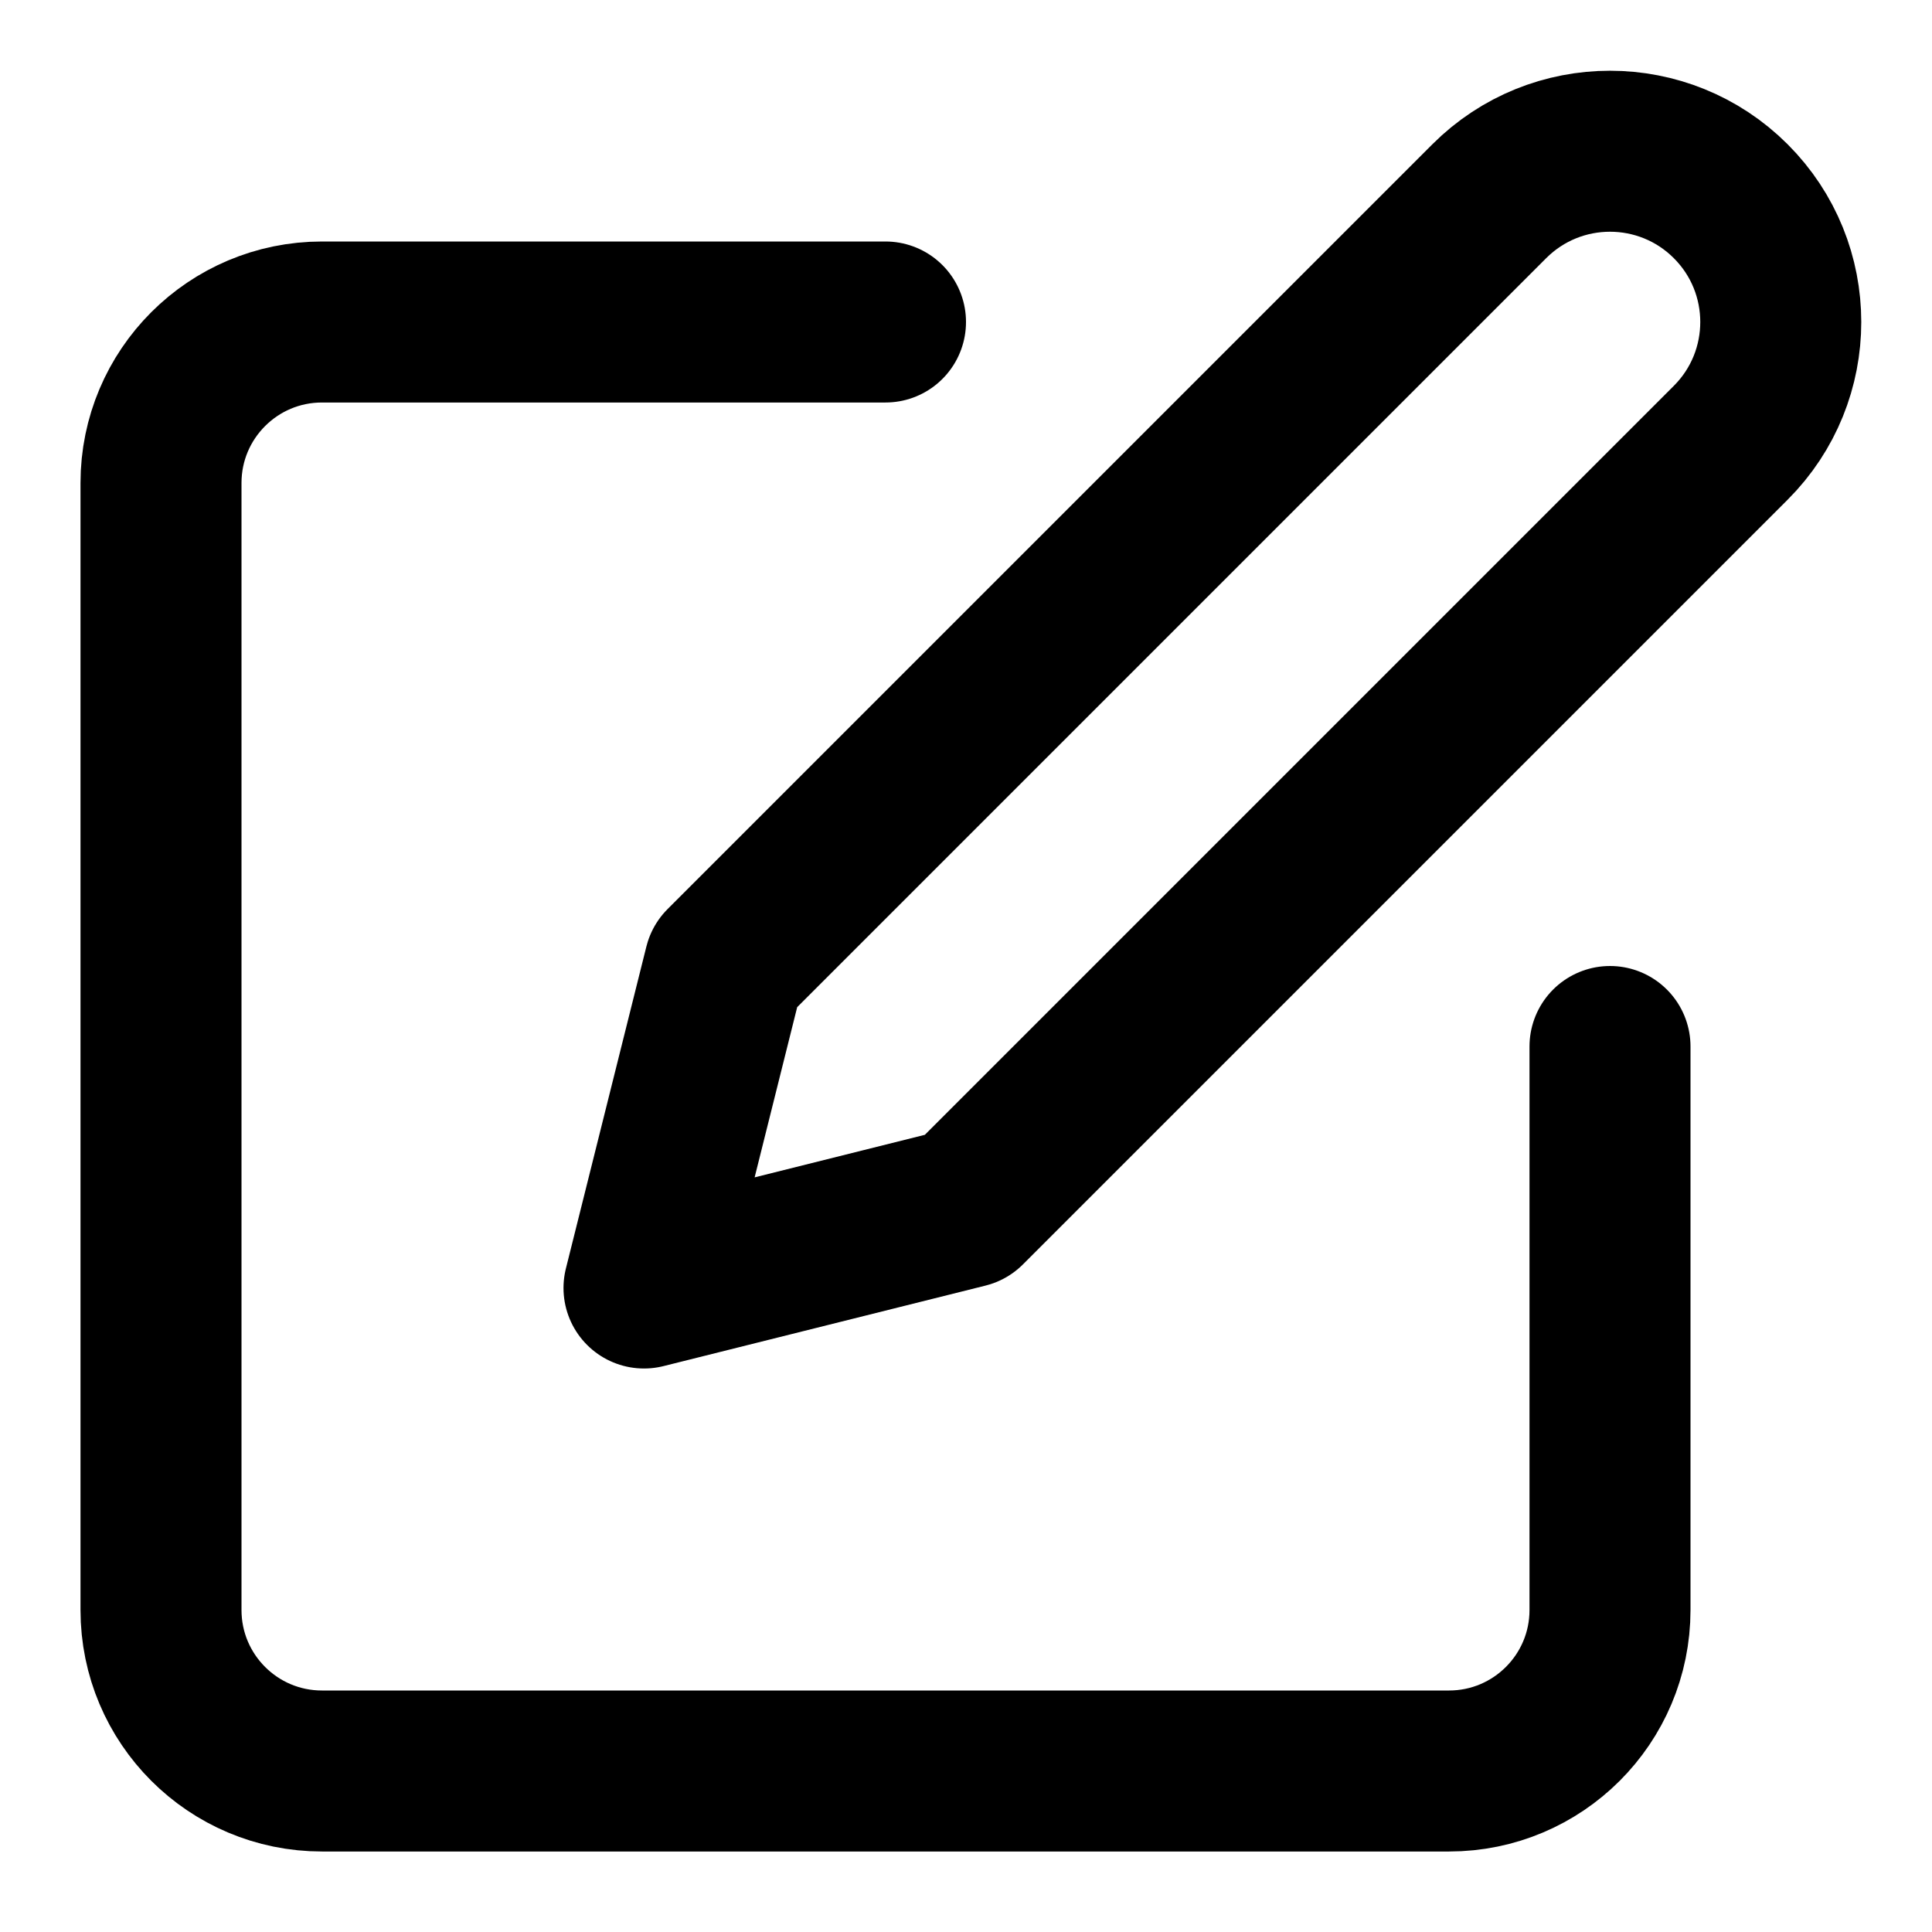
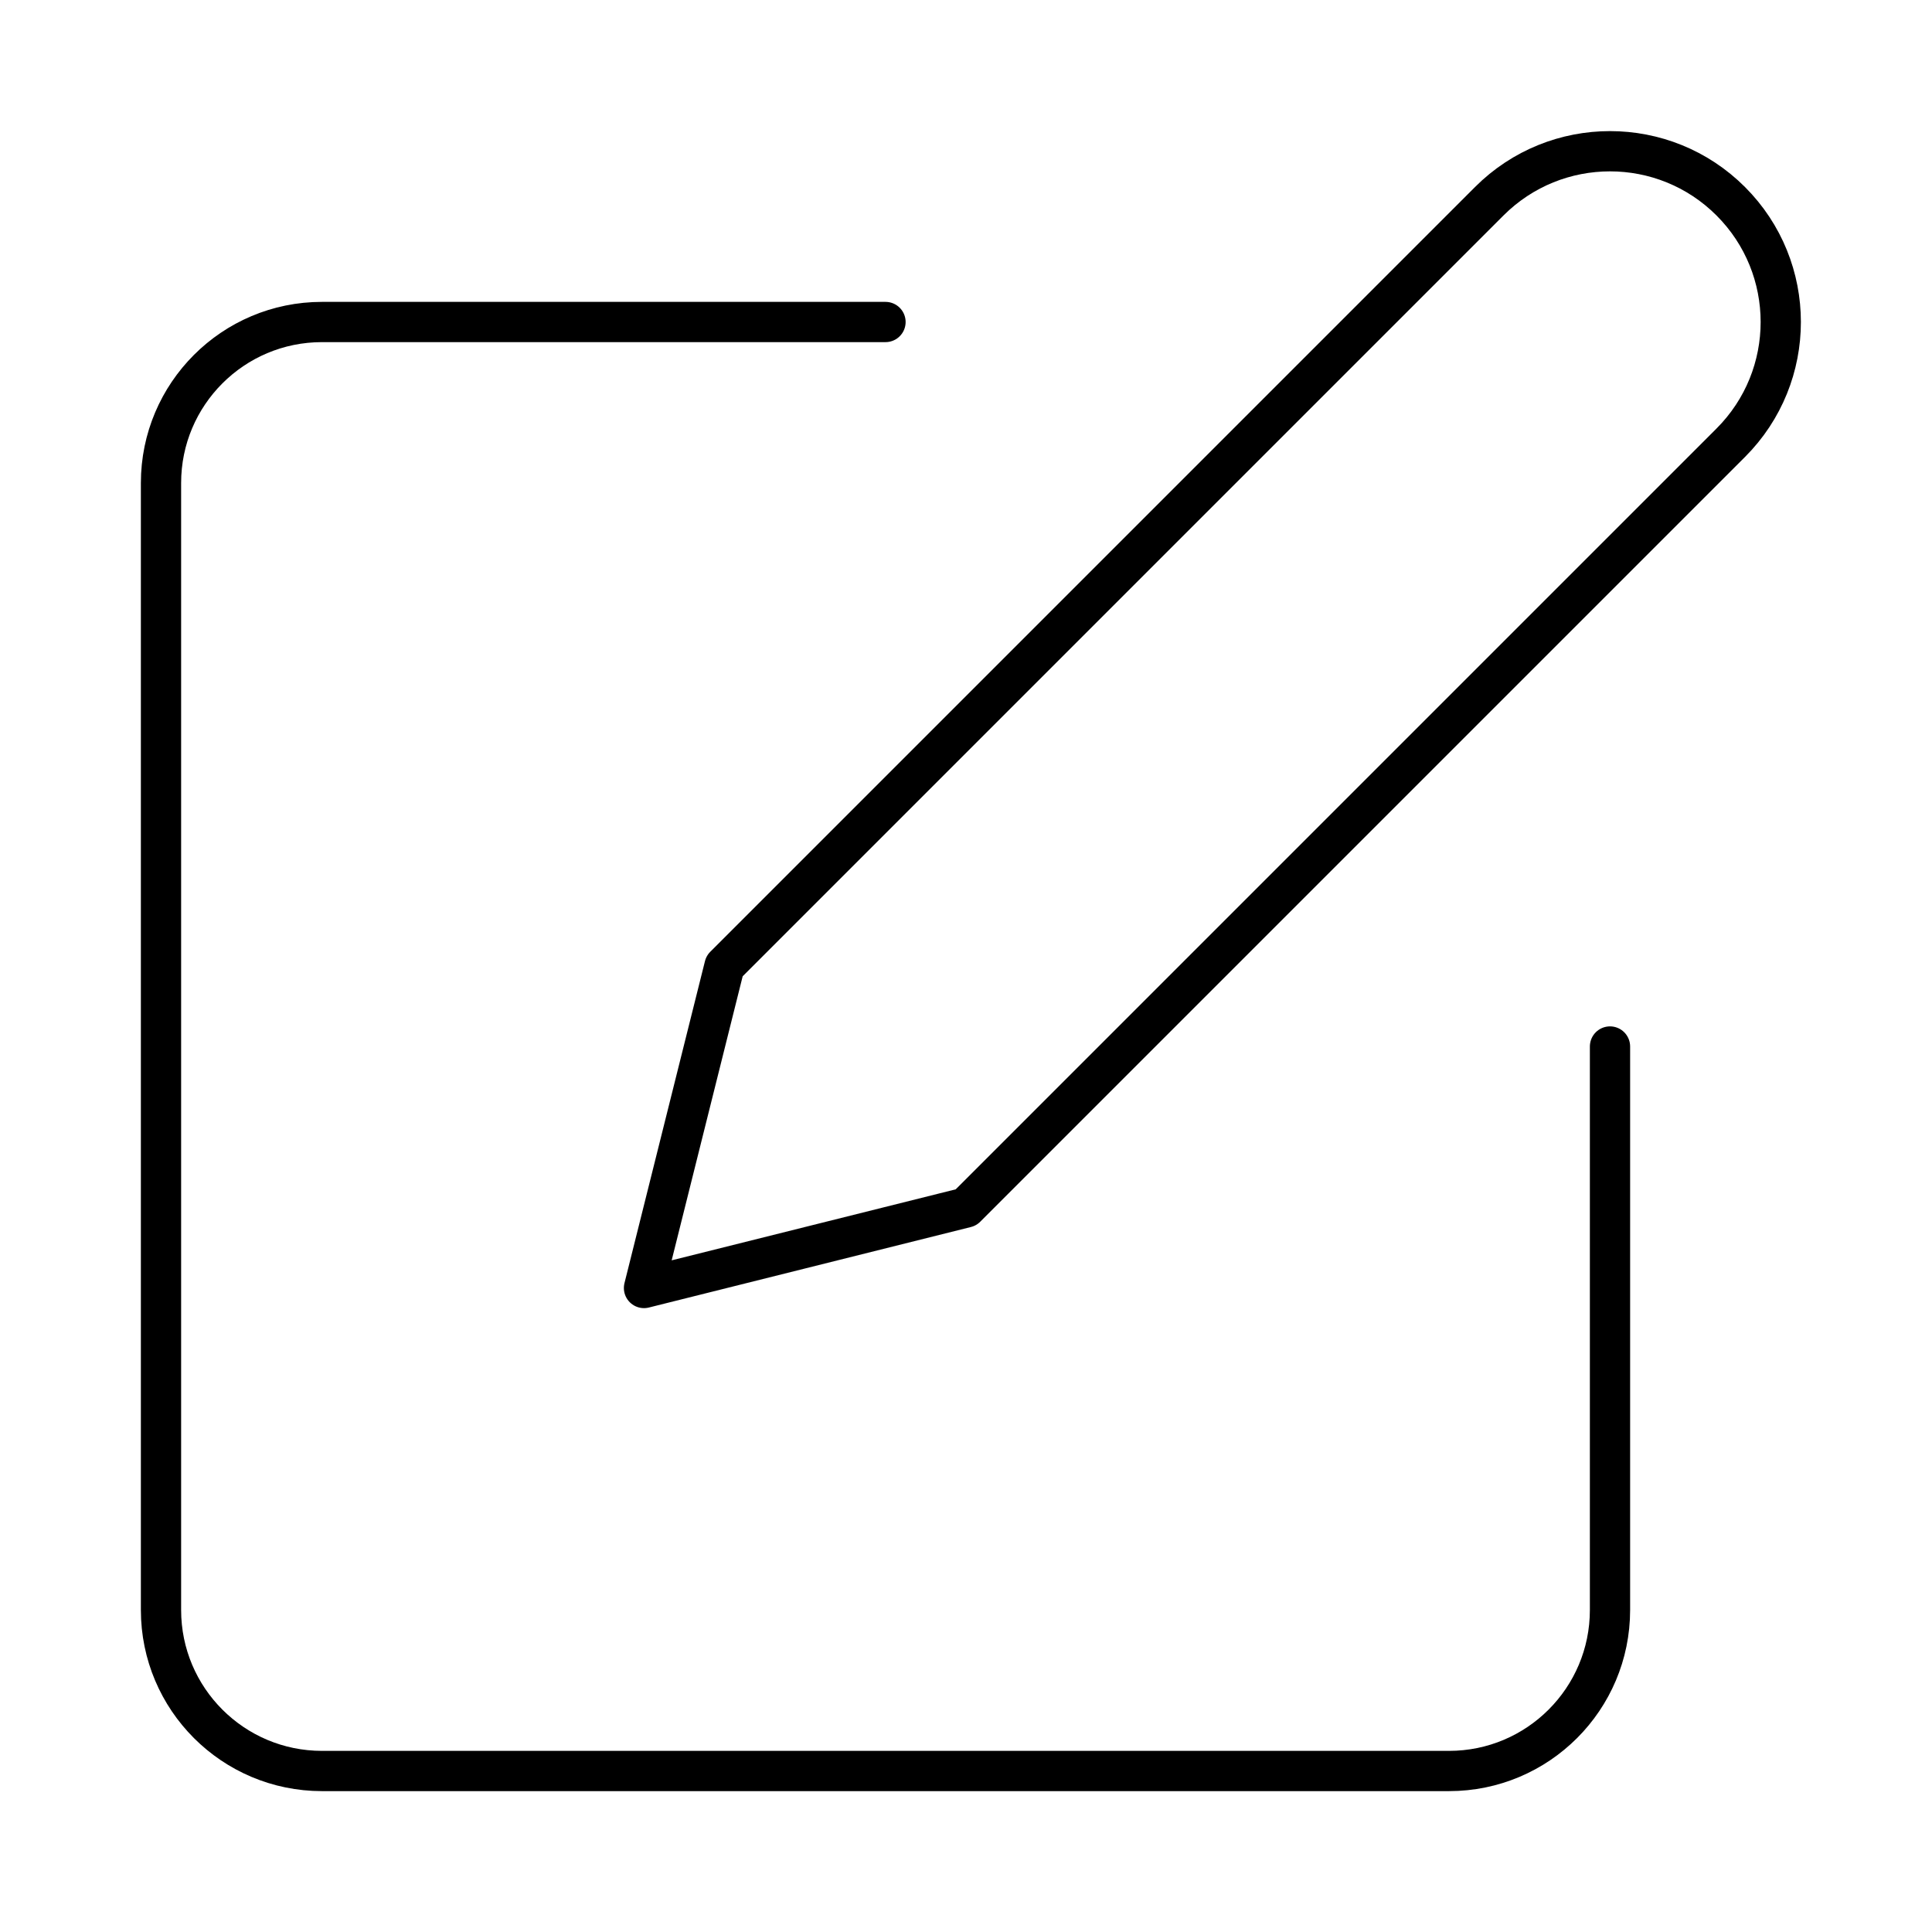
- <svg xmlns="http://www.w3.org/2000/svg" width="24" height="24" viewBox="0 0 24 24" fill="none" stroke="currentColor" stroke-width="2" stroke-linecap="round" stroke-linejoin="round" class="lucide lucide-pen-square">
+ <svg xmlns="http://www.w3.org/2000/svg" width="36" height="36" viewBox="0 0 24 24" fill="none" stroke="currentColor" stroke-width="0.5" stroke-linecap="round" stroke-linejoin="round" class="lucide lucide-pen-square">
  <path d="M11 4H4a2 2 0 0 0-2 2v14a2 2 0 0 0 2 2h14a2 2 0 0 0 2-2v-7" />
  <path d="M18.5 2.5a2.12 2.12 0 0 1 3 3L12 15l-4 1 1-4Z" />
</svg>
